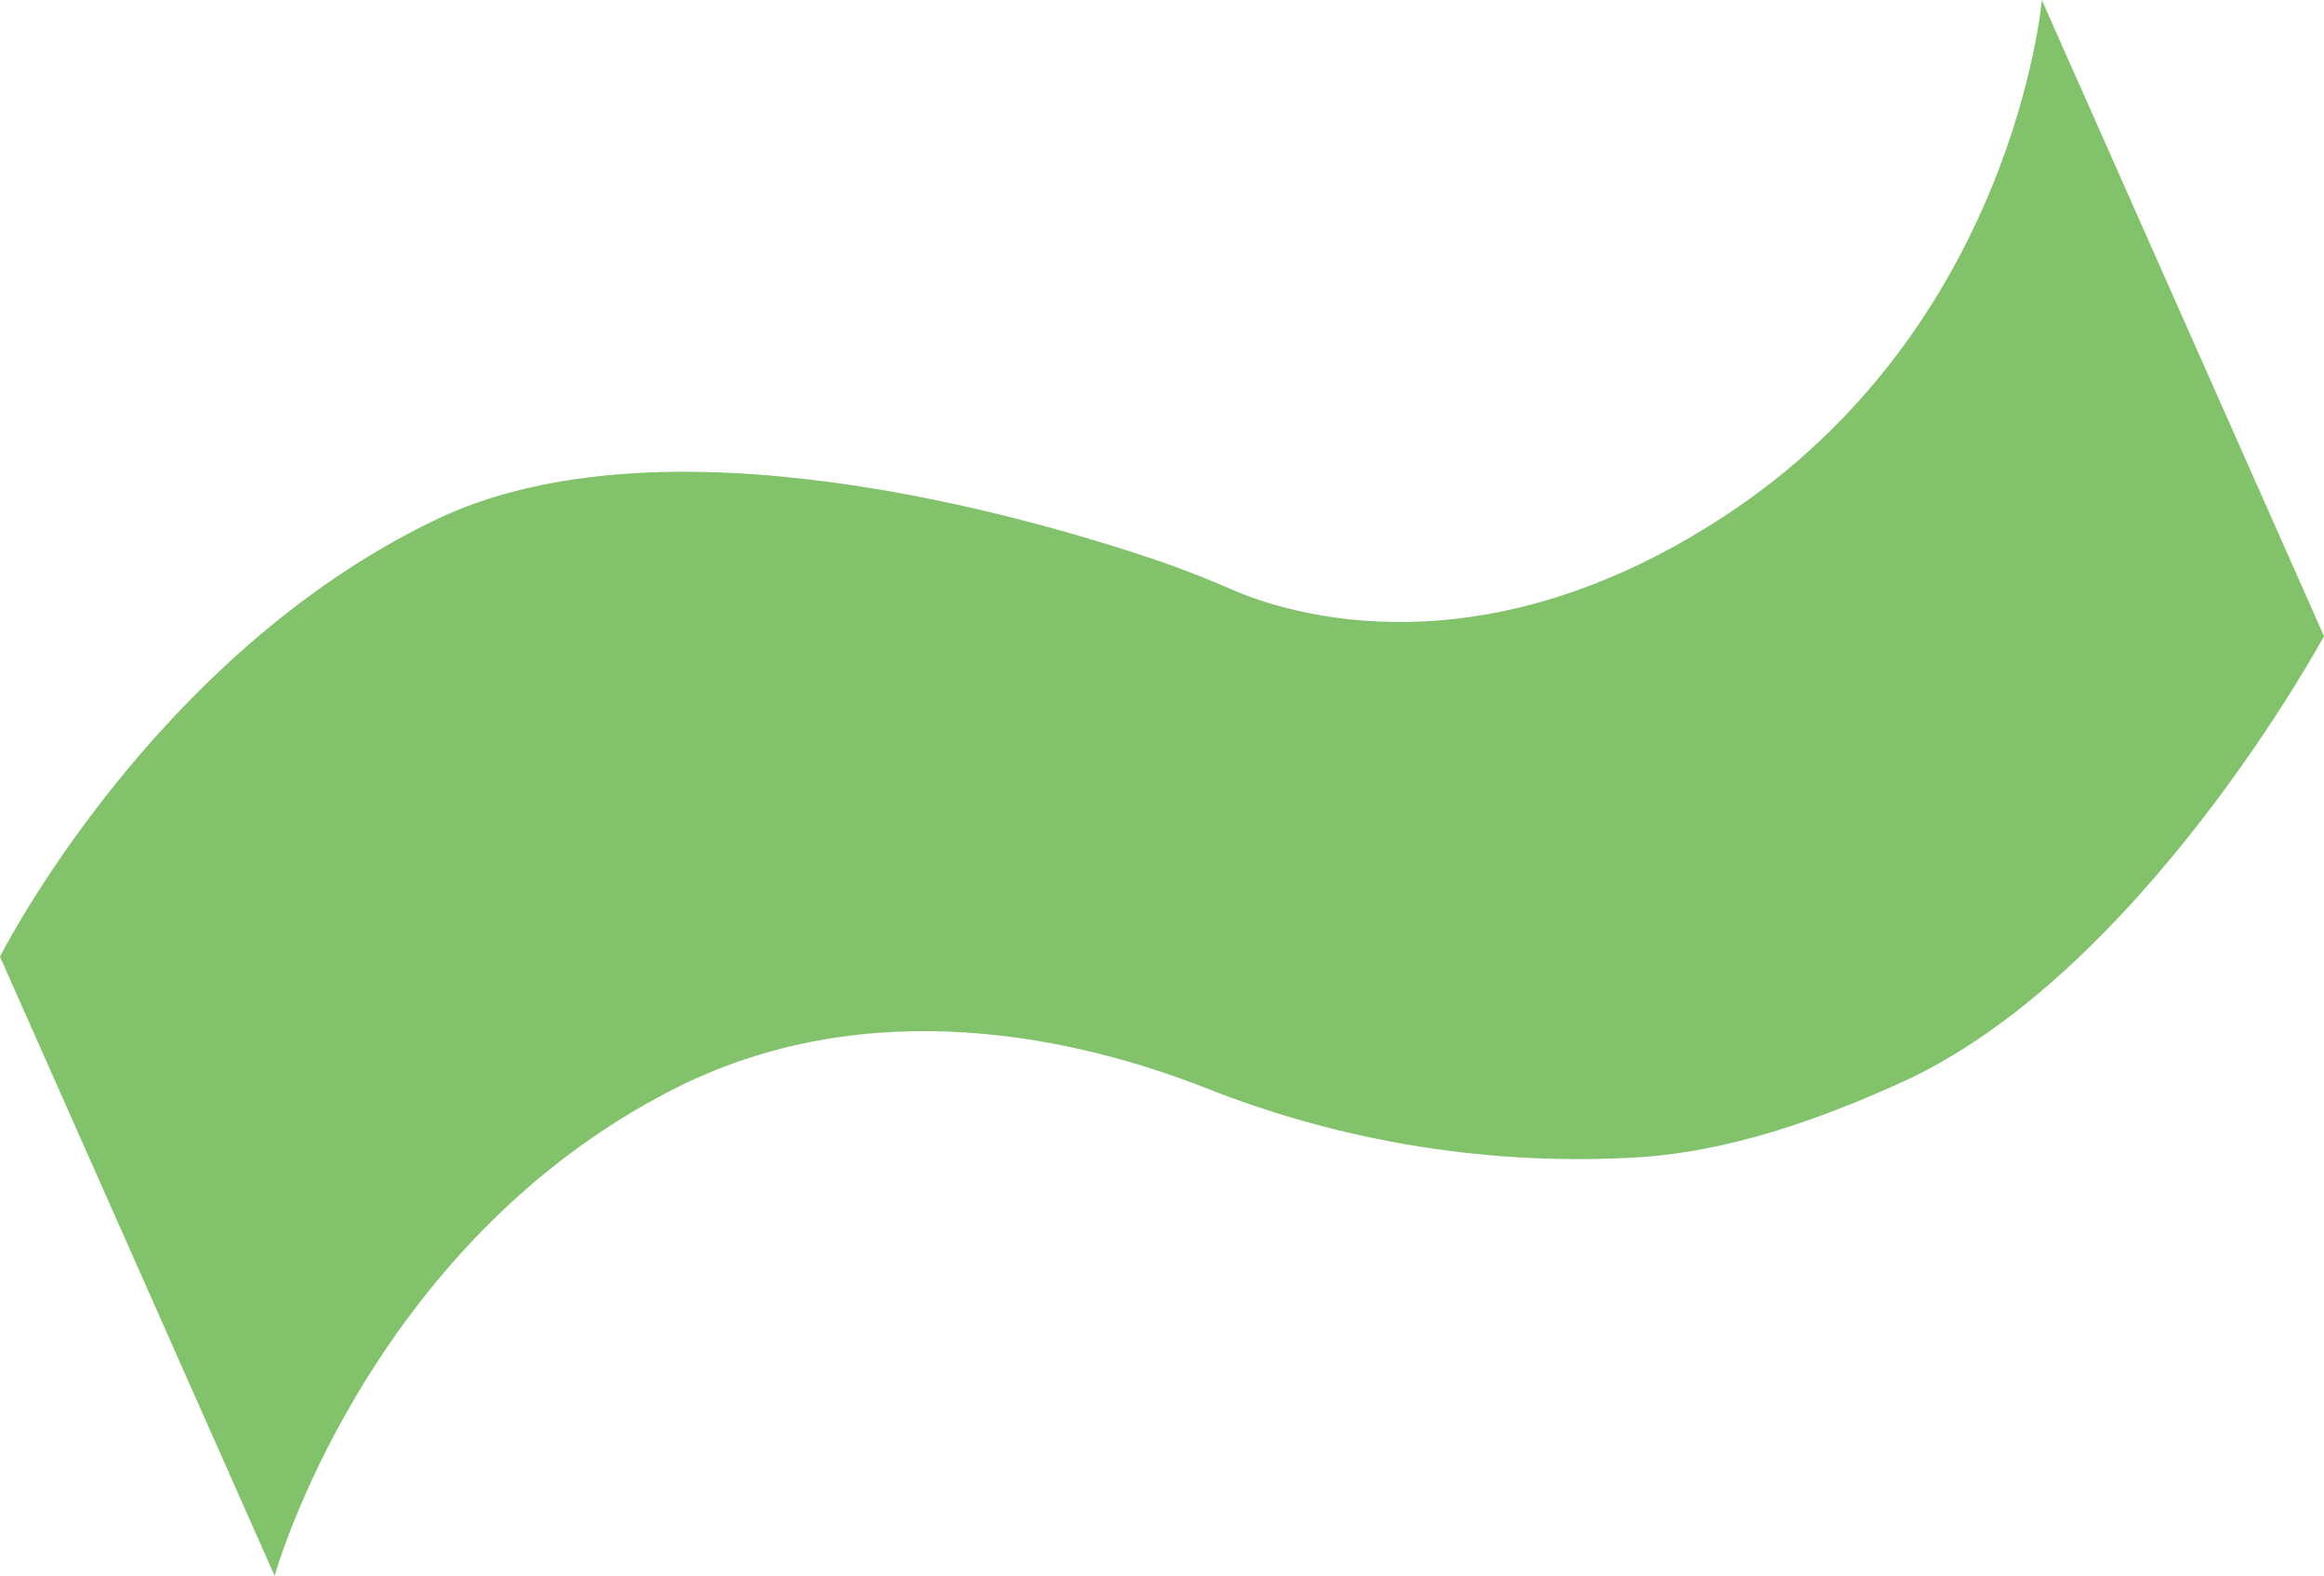
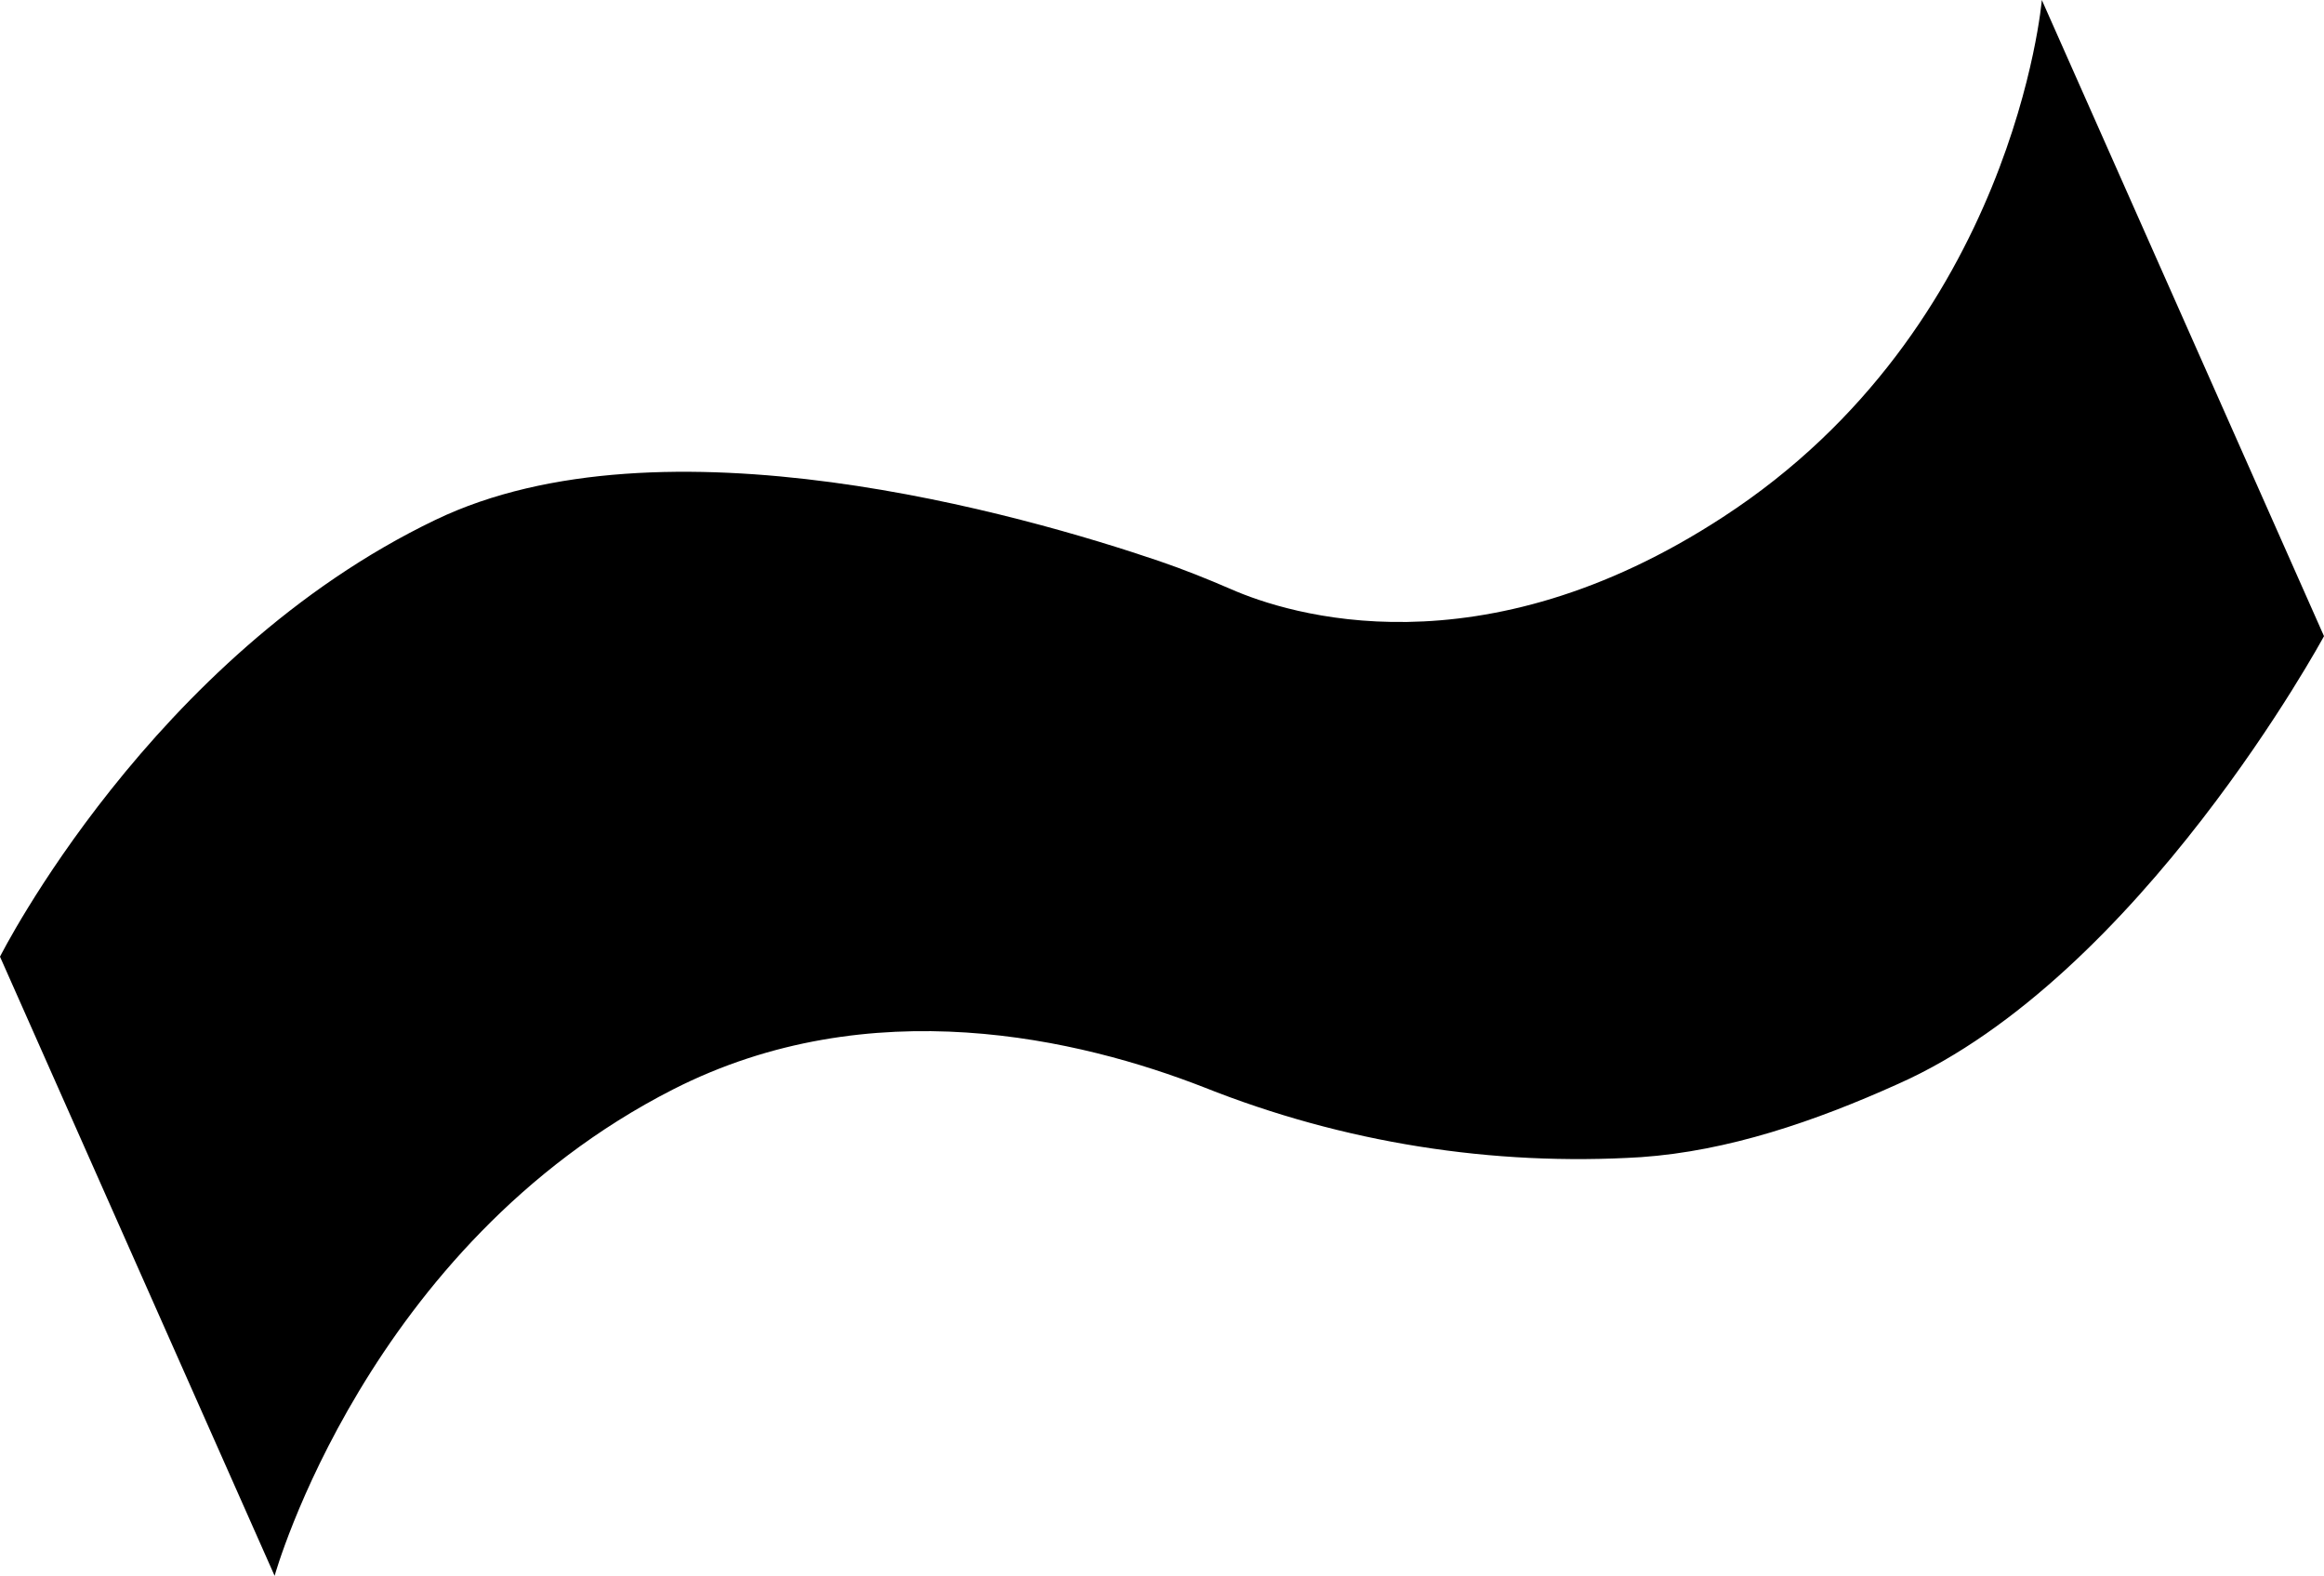
- <svg xmlns="http://www.w3.org/2000/svg" viewBox="0 0 184.49 125.07">
-   <defs>
-     <style>.cls-1{fill:#81c26b;}</style>
-   </defs>
-   <g id="Layer_2" data-name="Layer 2">
-     <g id="Layer_1-2" data-name="Layer 1">
-       <path class="cls-1" d="M21.8,125.07,0,75.93S12,52.09,34.57,41.26c18-8.65,46.66-.4,57.45,3.27,1.93.66,3.83,1.42,5.7,2.23,4.55,2,19.8,6.85,39.07-5.73C159.9,26,162.09,0,162.09,0l22.4,50.49s-14.6,27-33.79,35.53c-6.65,3-13.54,5.34-20.42,5.82a80.28,80.28,0,0,1-34.67-5.53c-9.83-3.84-26.49-7.84-42.19.16C29.11,98.87,21.8,125.07,21.8,125.07Z" />
-     </g>
-   </g>
+ <svg xmlns="http://www.w3.org/2000/svg" class="shape2" viewBox="0 0 184.49 125.07">
+   <path class="shape2-1 svg-background" d="M21.8,125.07,0,75.93S12,52.09,34.57,41.26c18-8.65,46.66-.4,57.45,3.27,1.93.66,3.83,1.42,5.7,2.23,4.55,2,19.8,6.85,39.07-5.73C159.9,26,162.09,0,162.09,0l22.4,50.49s-14.6,27-33.79,35.53c-6.65,3-13.54,5.34-20.42,5.82a80.28,80.28,0,0,1-34.67-5.53c-9.83-3.84-26.49-7.84-42.19.16C29.11,98.87,21.8,125.07,21.8,125.07Z" />
</svg>
